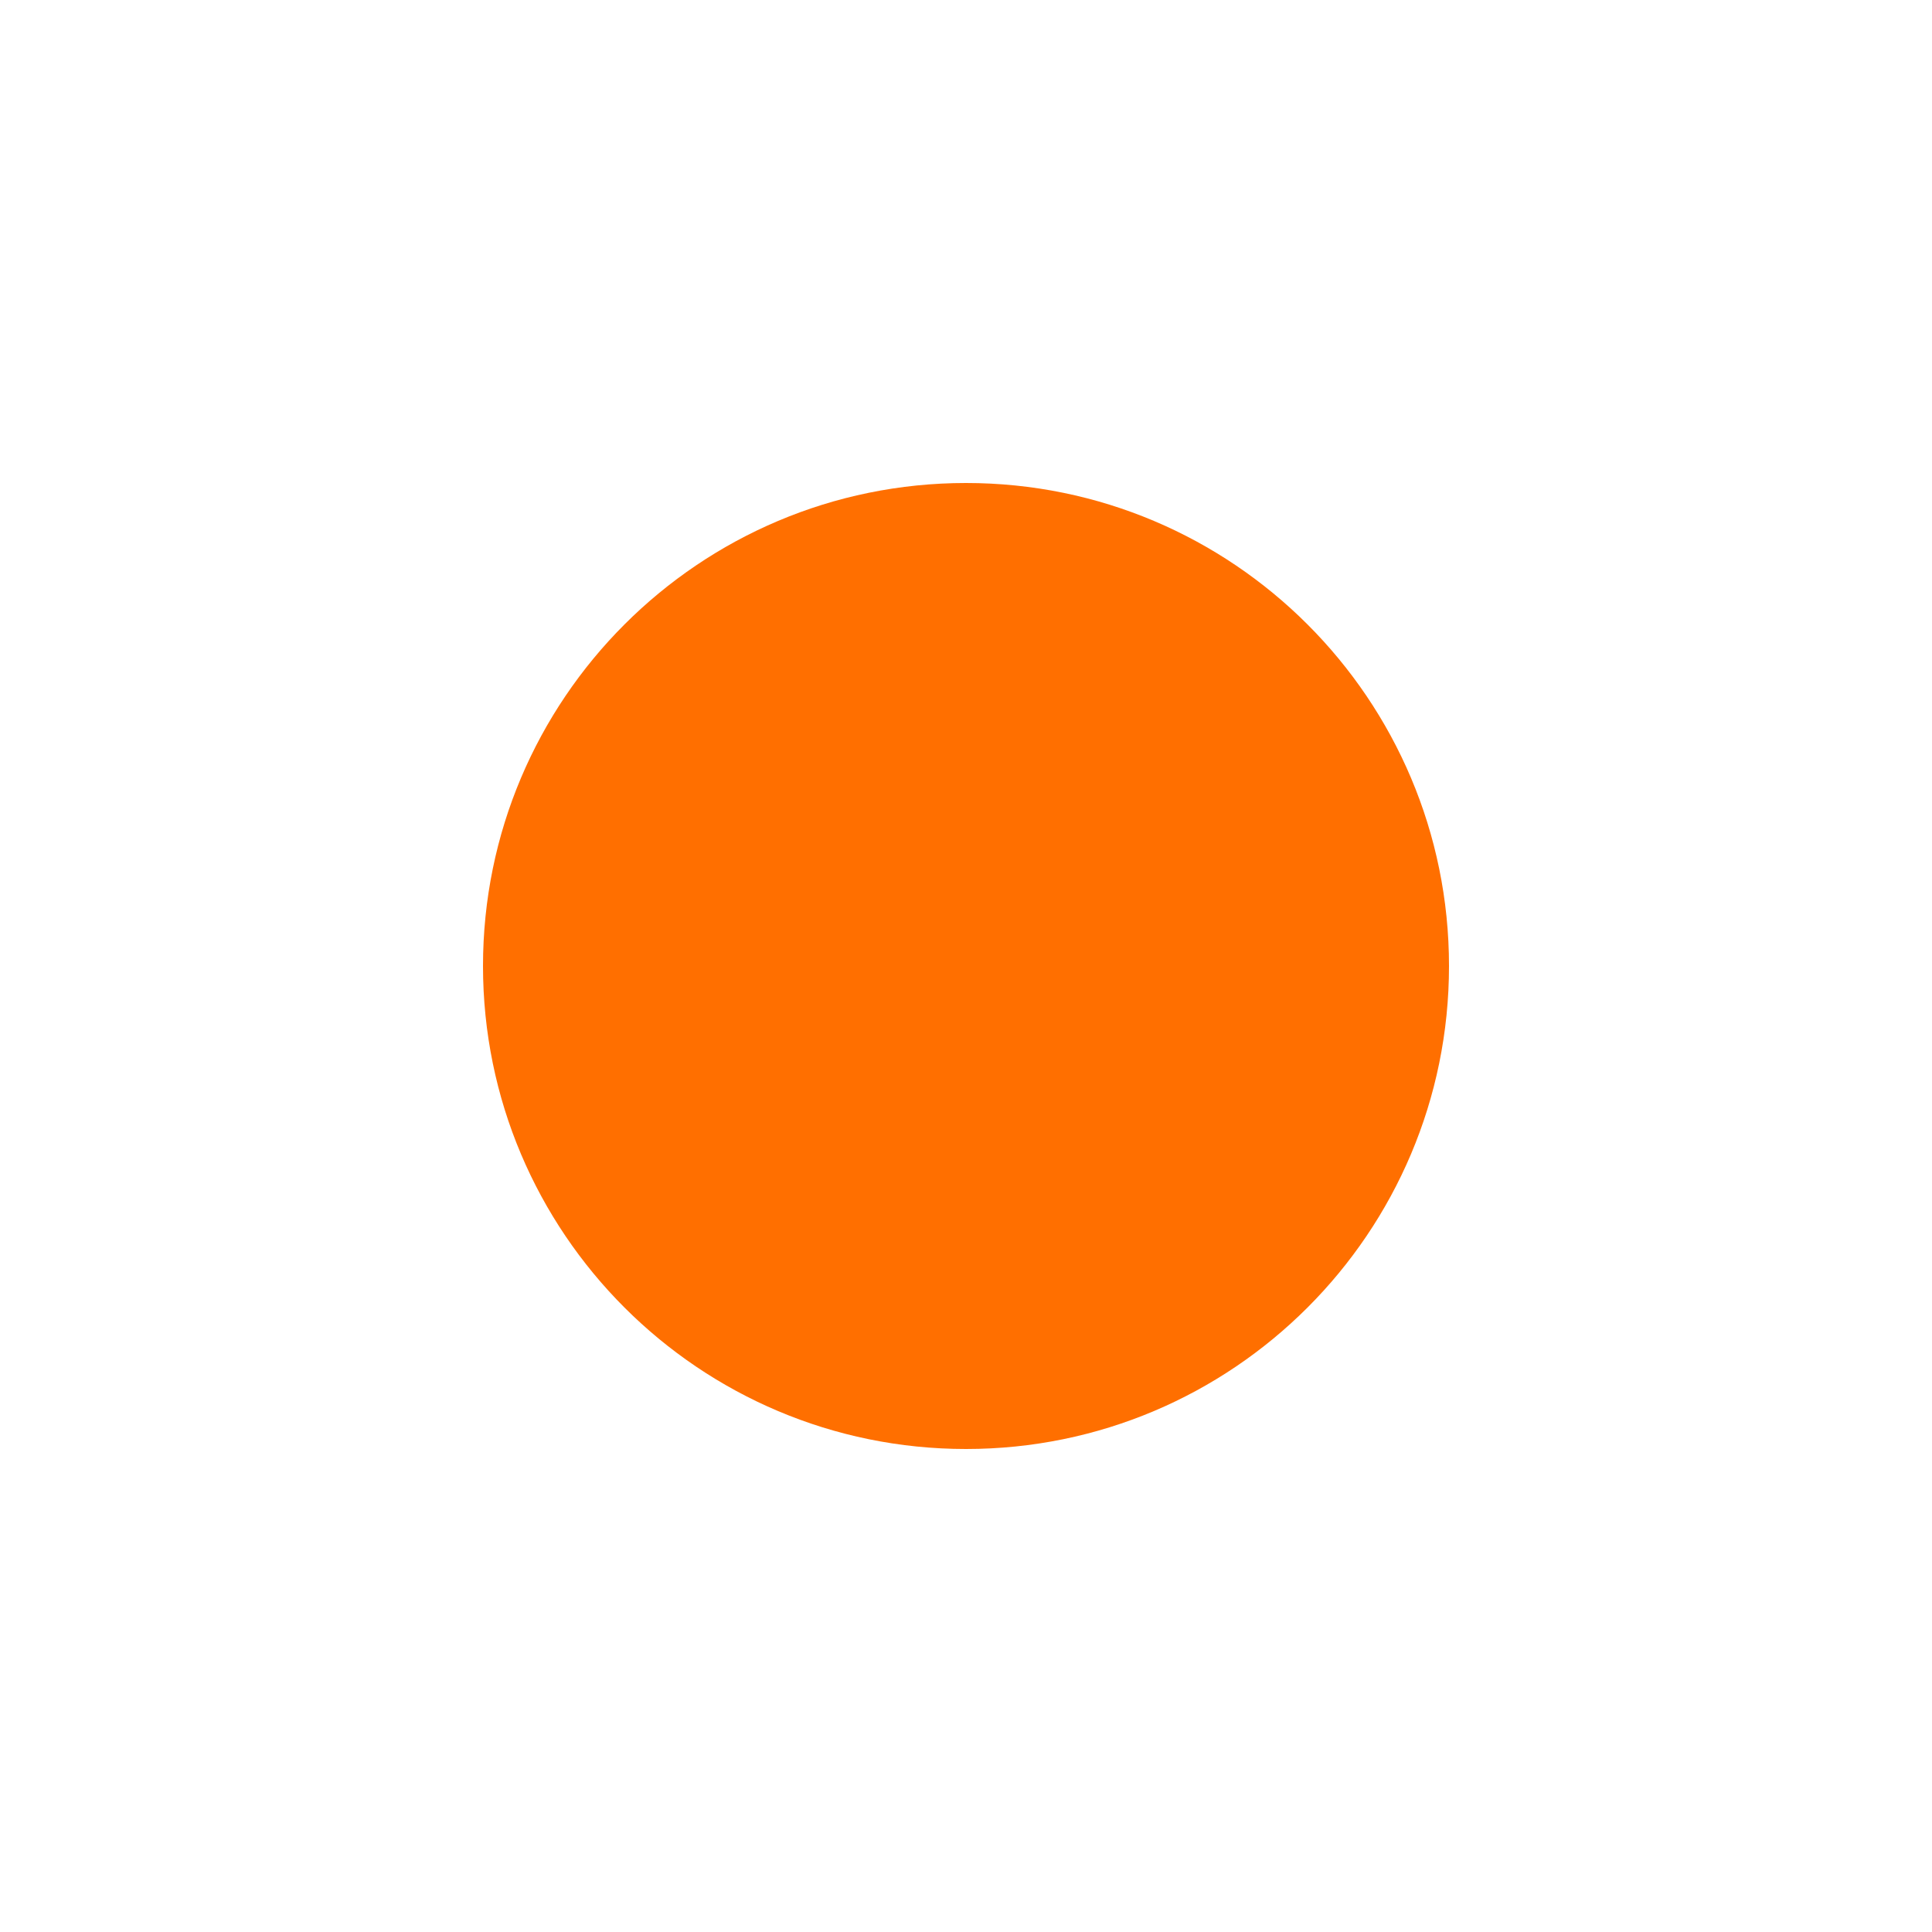
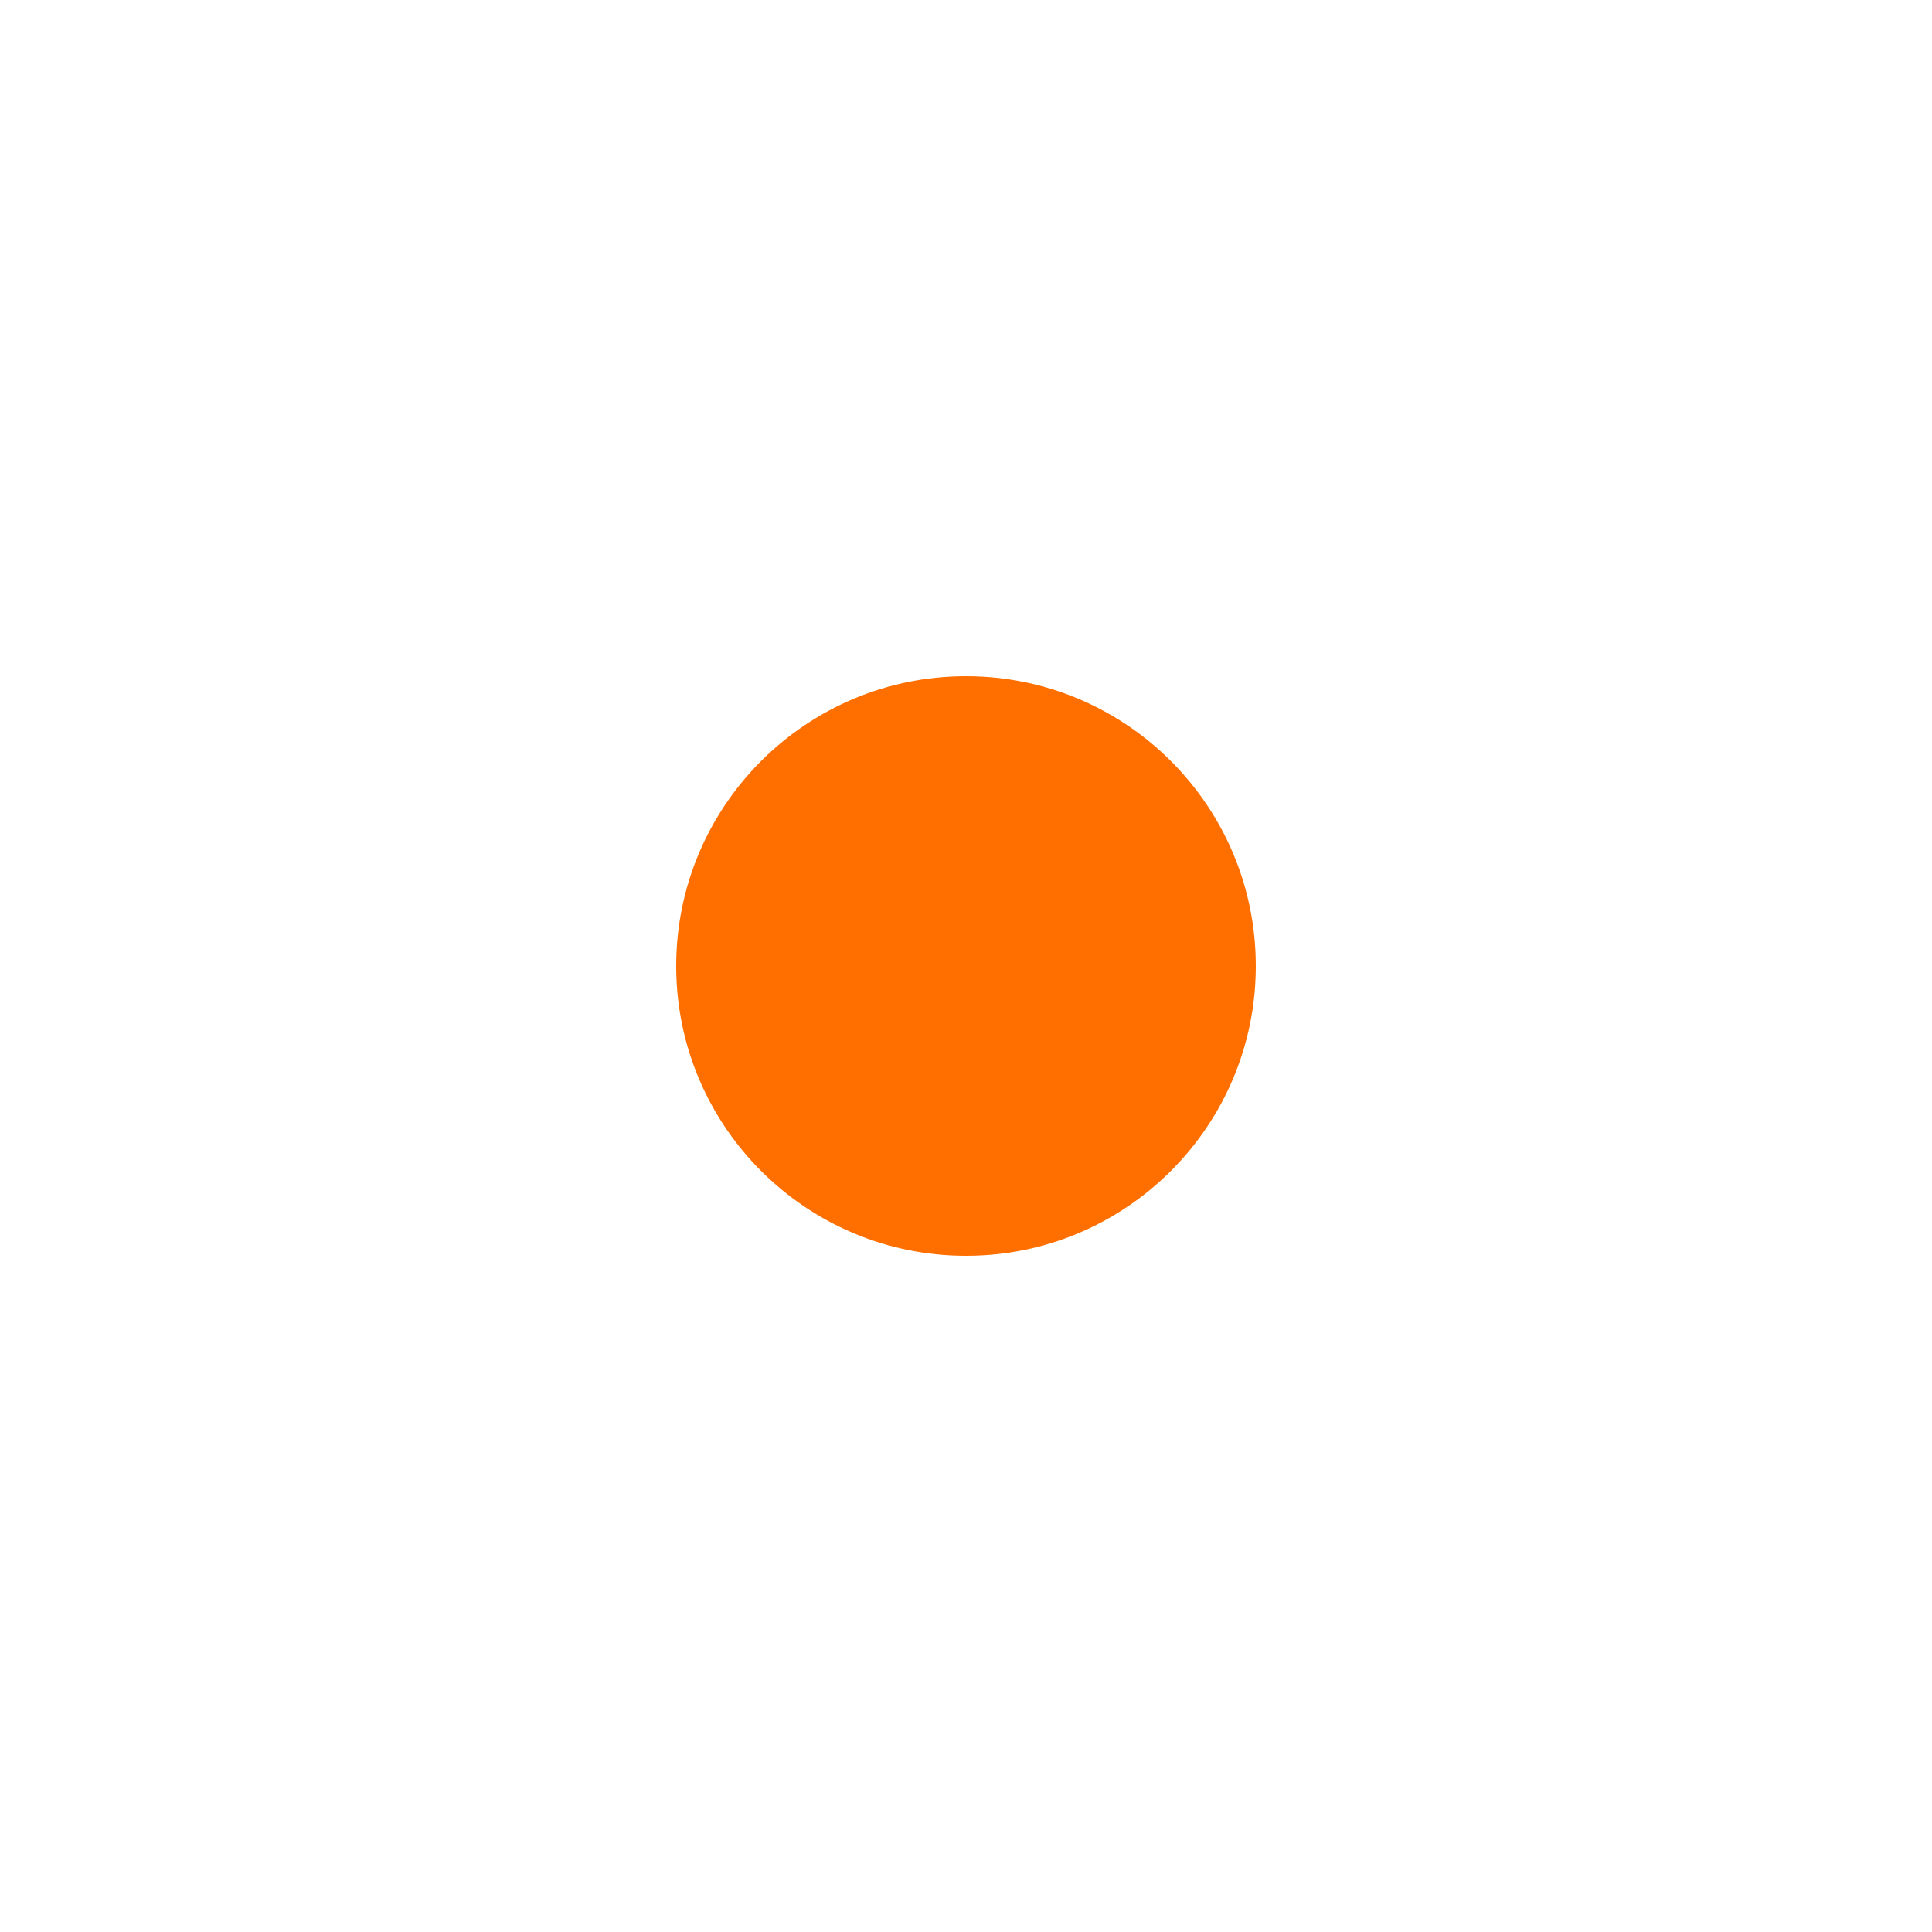
<svg xmlns="http://www.w3.org/2000/svg" xmlns:ns1="https://boxy-svg.com" viewBox="0 0 20 20" fill="#333">
-   <circle id="circle-1" cx="10" cy="10" r="5" style="fill: rgb(255, 111, 0); paint-order: fill; stroke-width: 1;" />
+   <circle id="circle-1" cx="10" cy="10" r="3" style="fill: rgb(255, 111, 0); paint-order: fill; stroke-width: 1;" />
  <path d="M -4.736 -12.001 L -2.736 -8.001 L -6.736 -8.001 L -4.736 -12.001 Z" ns1:shape="triangle -6.736 -12.001 4 4 0.5 0 1@bfa71a95" style="fill: rgb(0, 144, 255); transform-box: fill-box; transform-origin: 50% 50%;" transform="matrix(0, 1, -1, 0, 15.27863, 20.001)" />
</svg>
